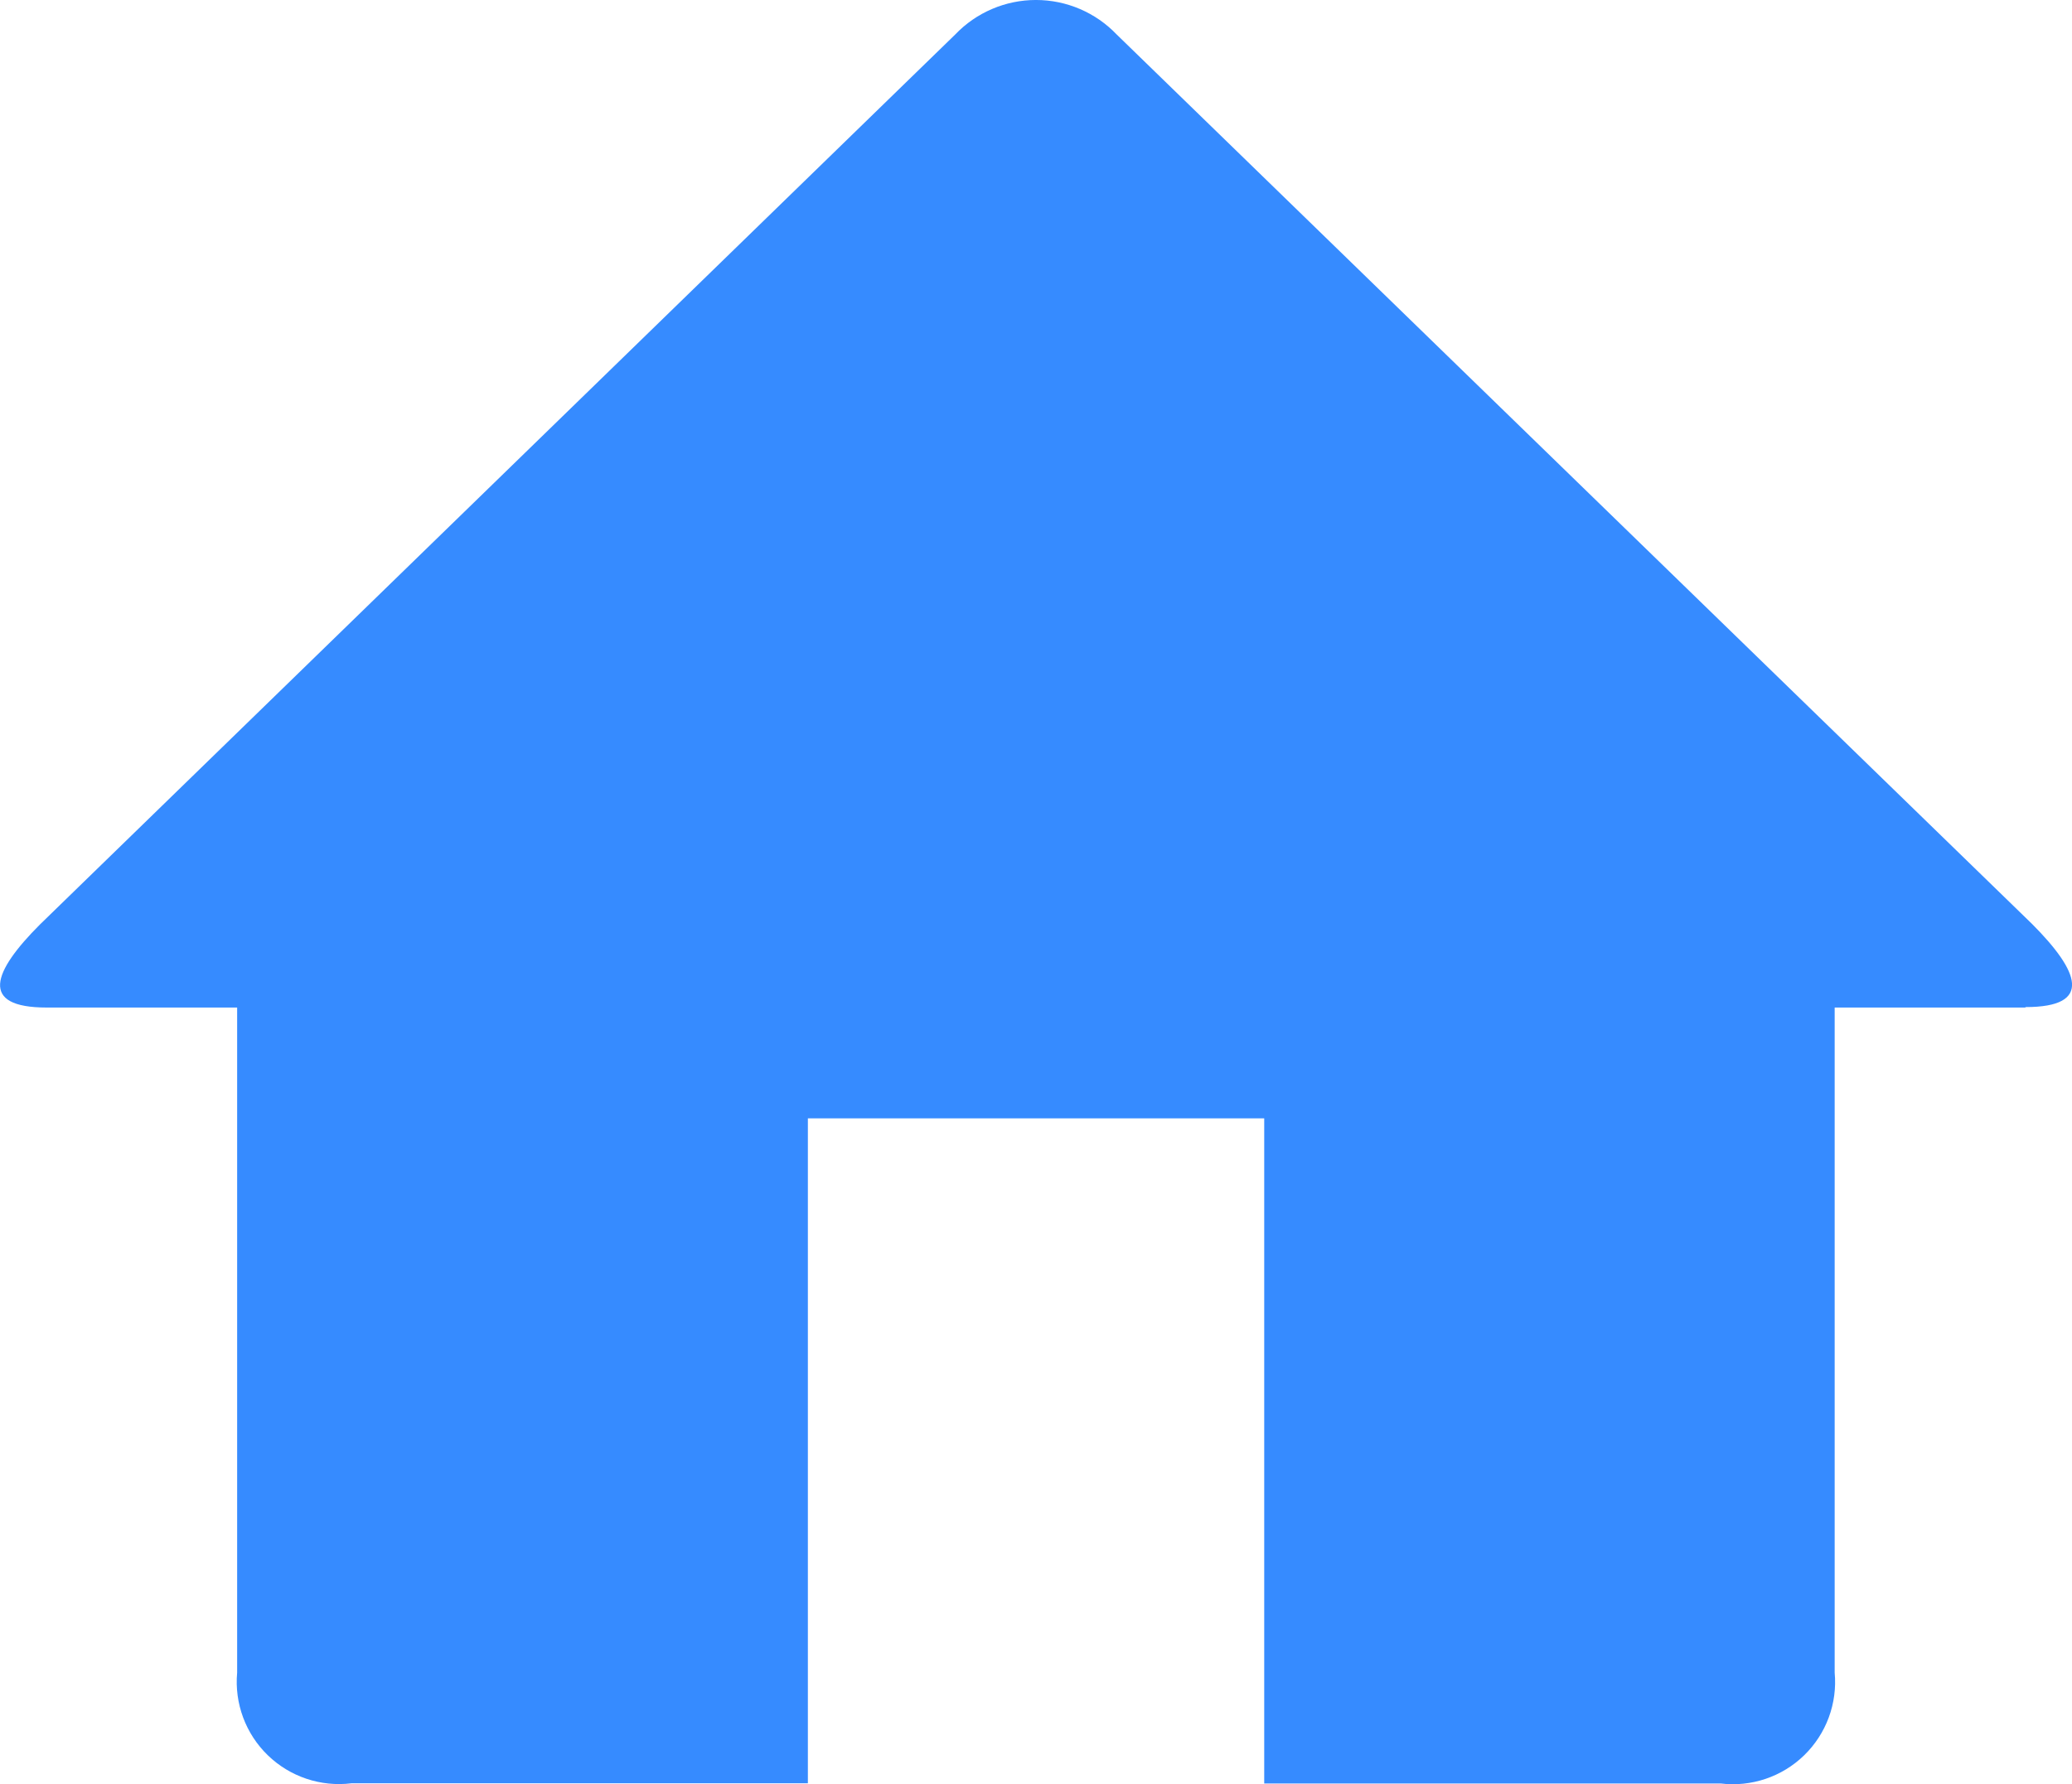
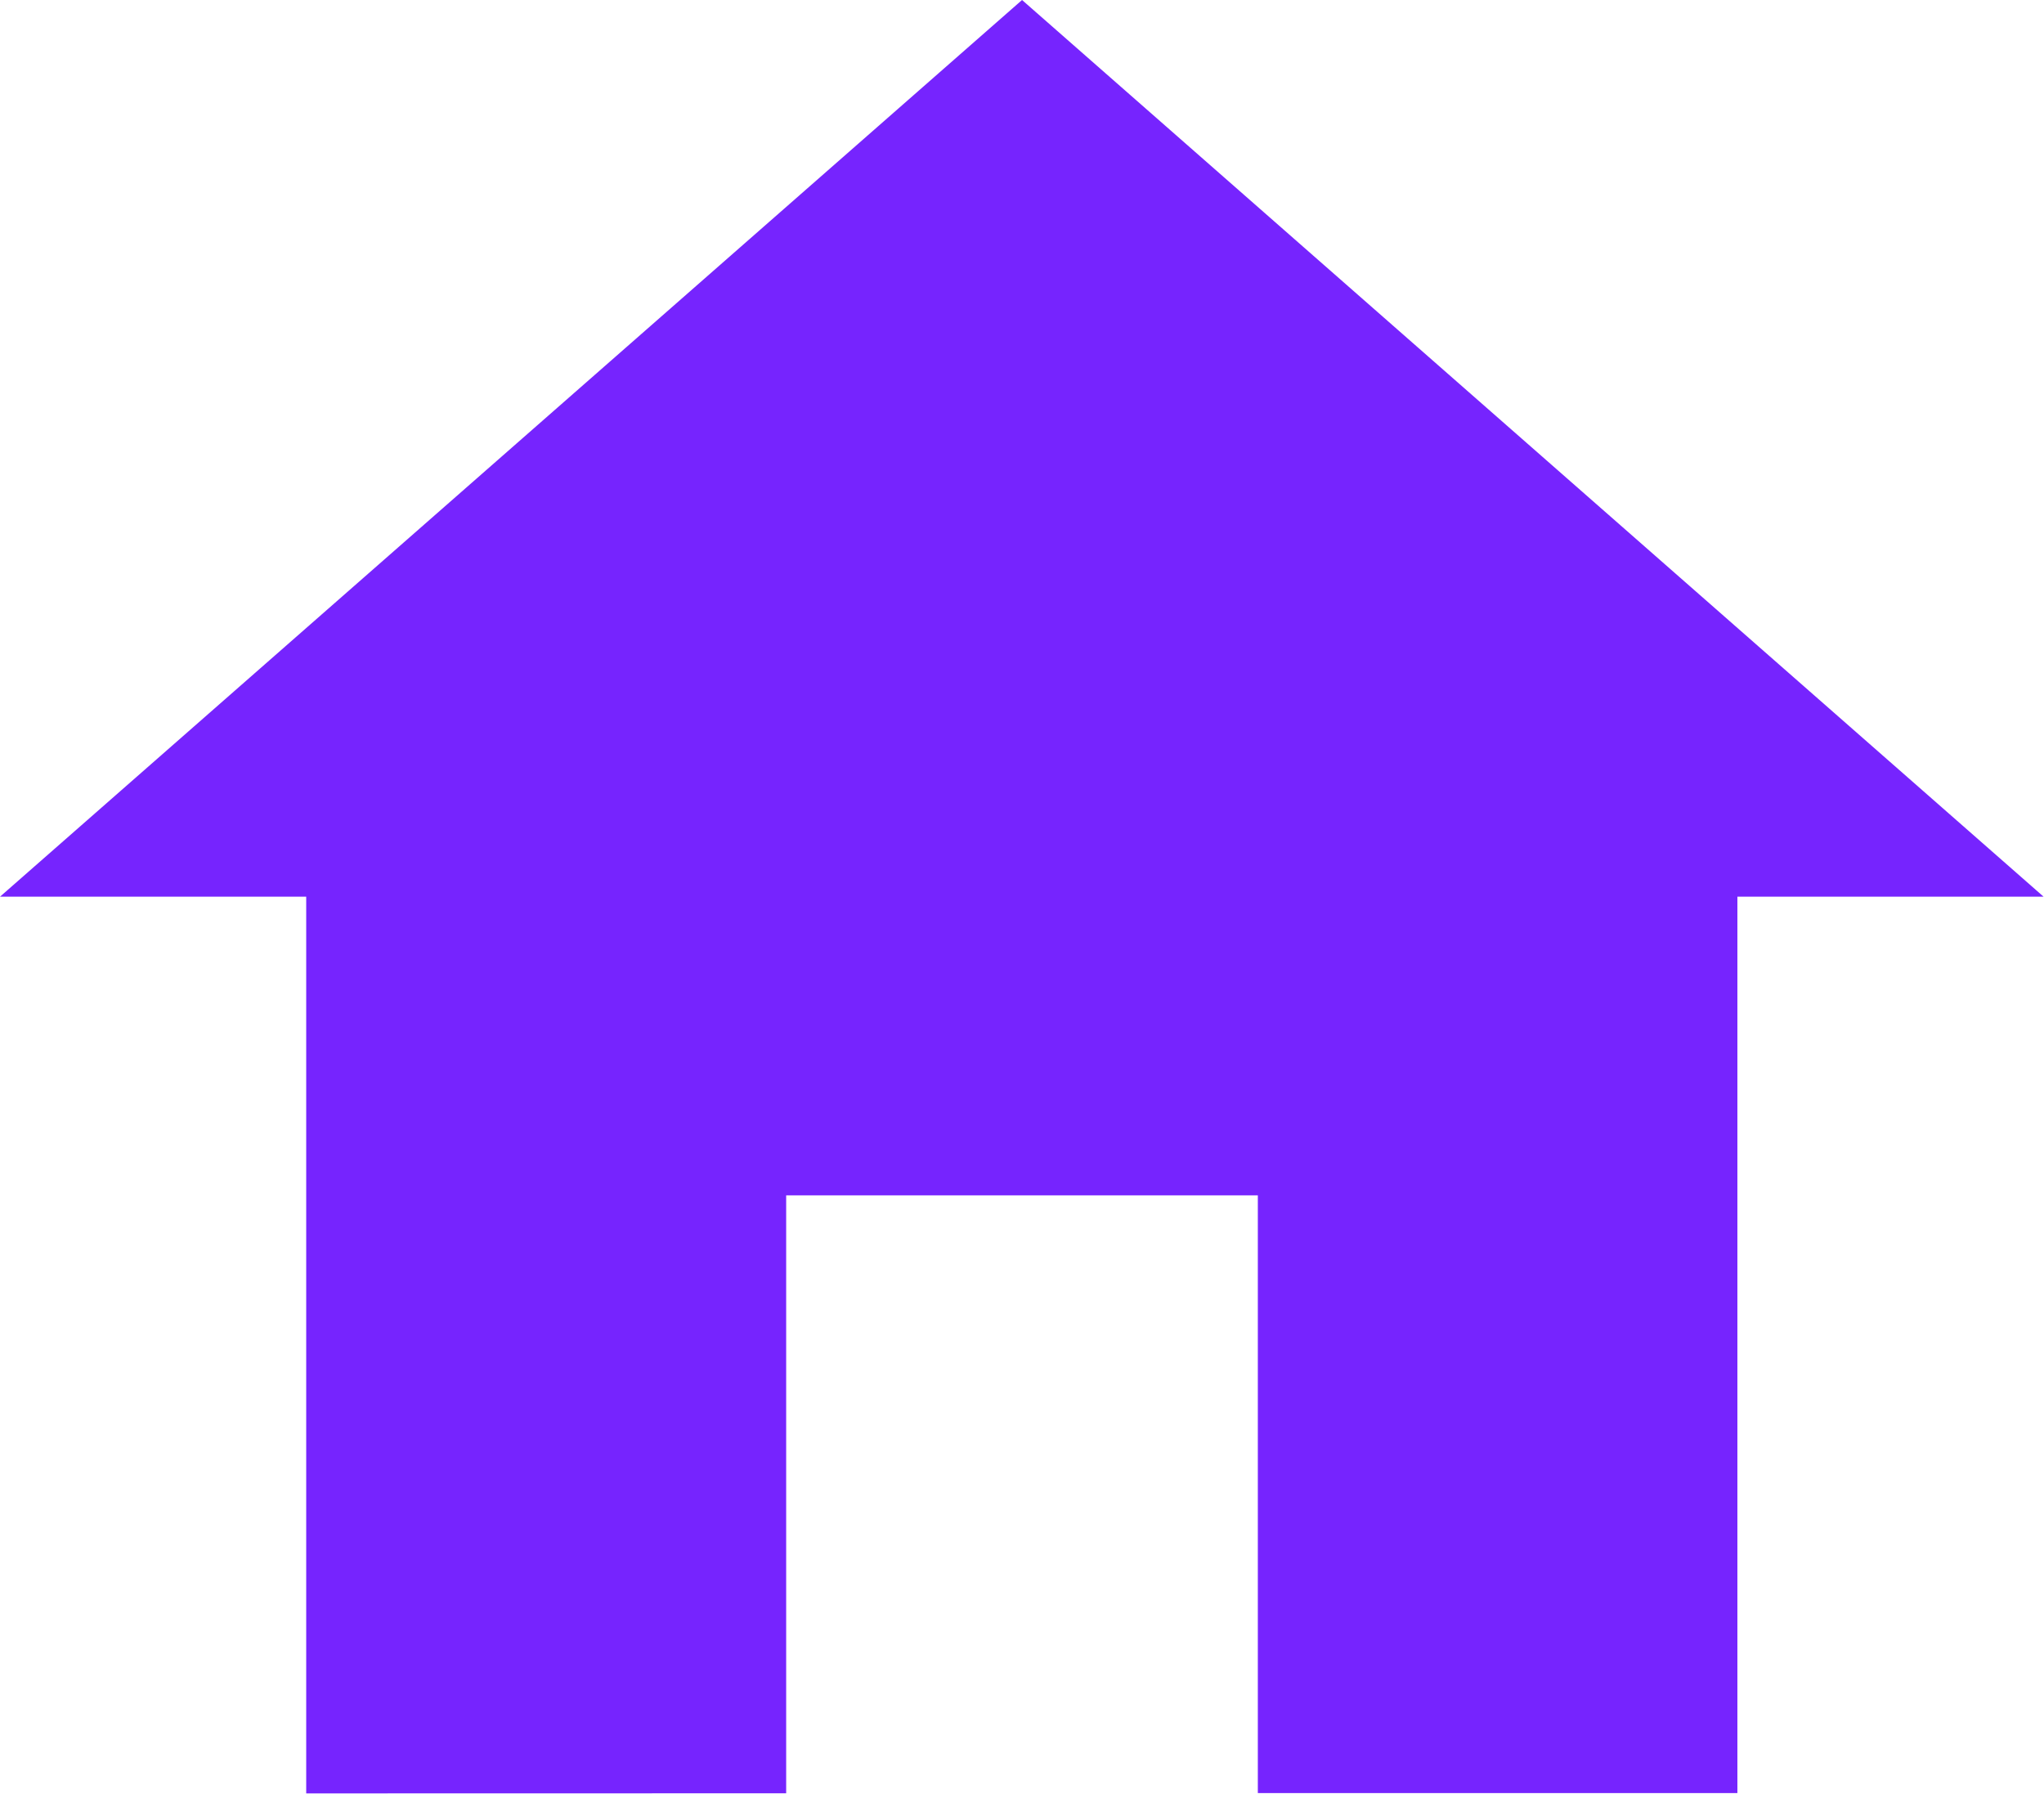
- <svg xmlns="http://www.w3.org/2000/svg" id="prefix__home" width="22.97" height="19.773" viewBox="0 0 22.97 19.773">
-   <path id="prefix__home-2" d="M23.924 14.225H21.81V21.6a1.133 1.133 0 0 1-1.265 1.229h-5.059v-7.375h-5.059v7.373h-5.06A1.133 1.133 0 0 1 4.1 21.6v-7.375H1.988c-.756 0-.594-.4-.076-.919l10.148-9.87a1.238 1.238 0 0 1 1.791 0L24 13.3c.52.522.681.92-.074.92z" data-name="home" transform="translate(-1.471 -3.053)" style="fill:#368bff" />
+ <svg xmlns="http://www.w3.org/2000/svg" width="20.693" height="18.153" viewBox="0 0 20.693 18.153">
+   <path id="Icon_ionic-md-home" data-name="Icon ionic-md-home" d="M11.334,22.653V16.6h4.775v6.051h4.855V13.577h3.1L13.722,4.5,3.375,13.577h3.1v9.077Z" transform="translate(-3.375 -4.5)" fill="#7624fe" />
</svg>
